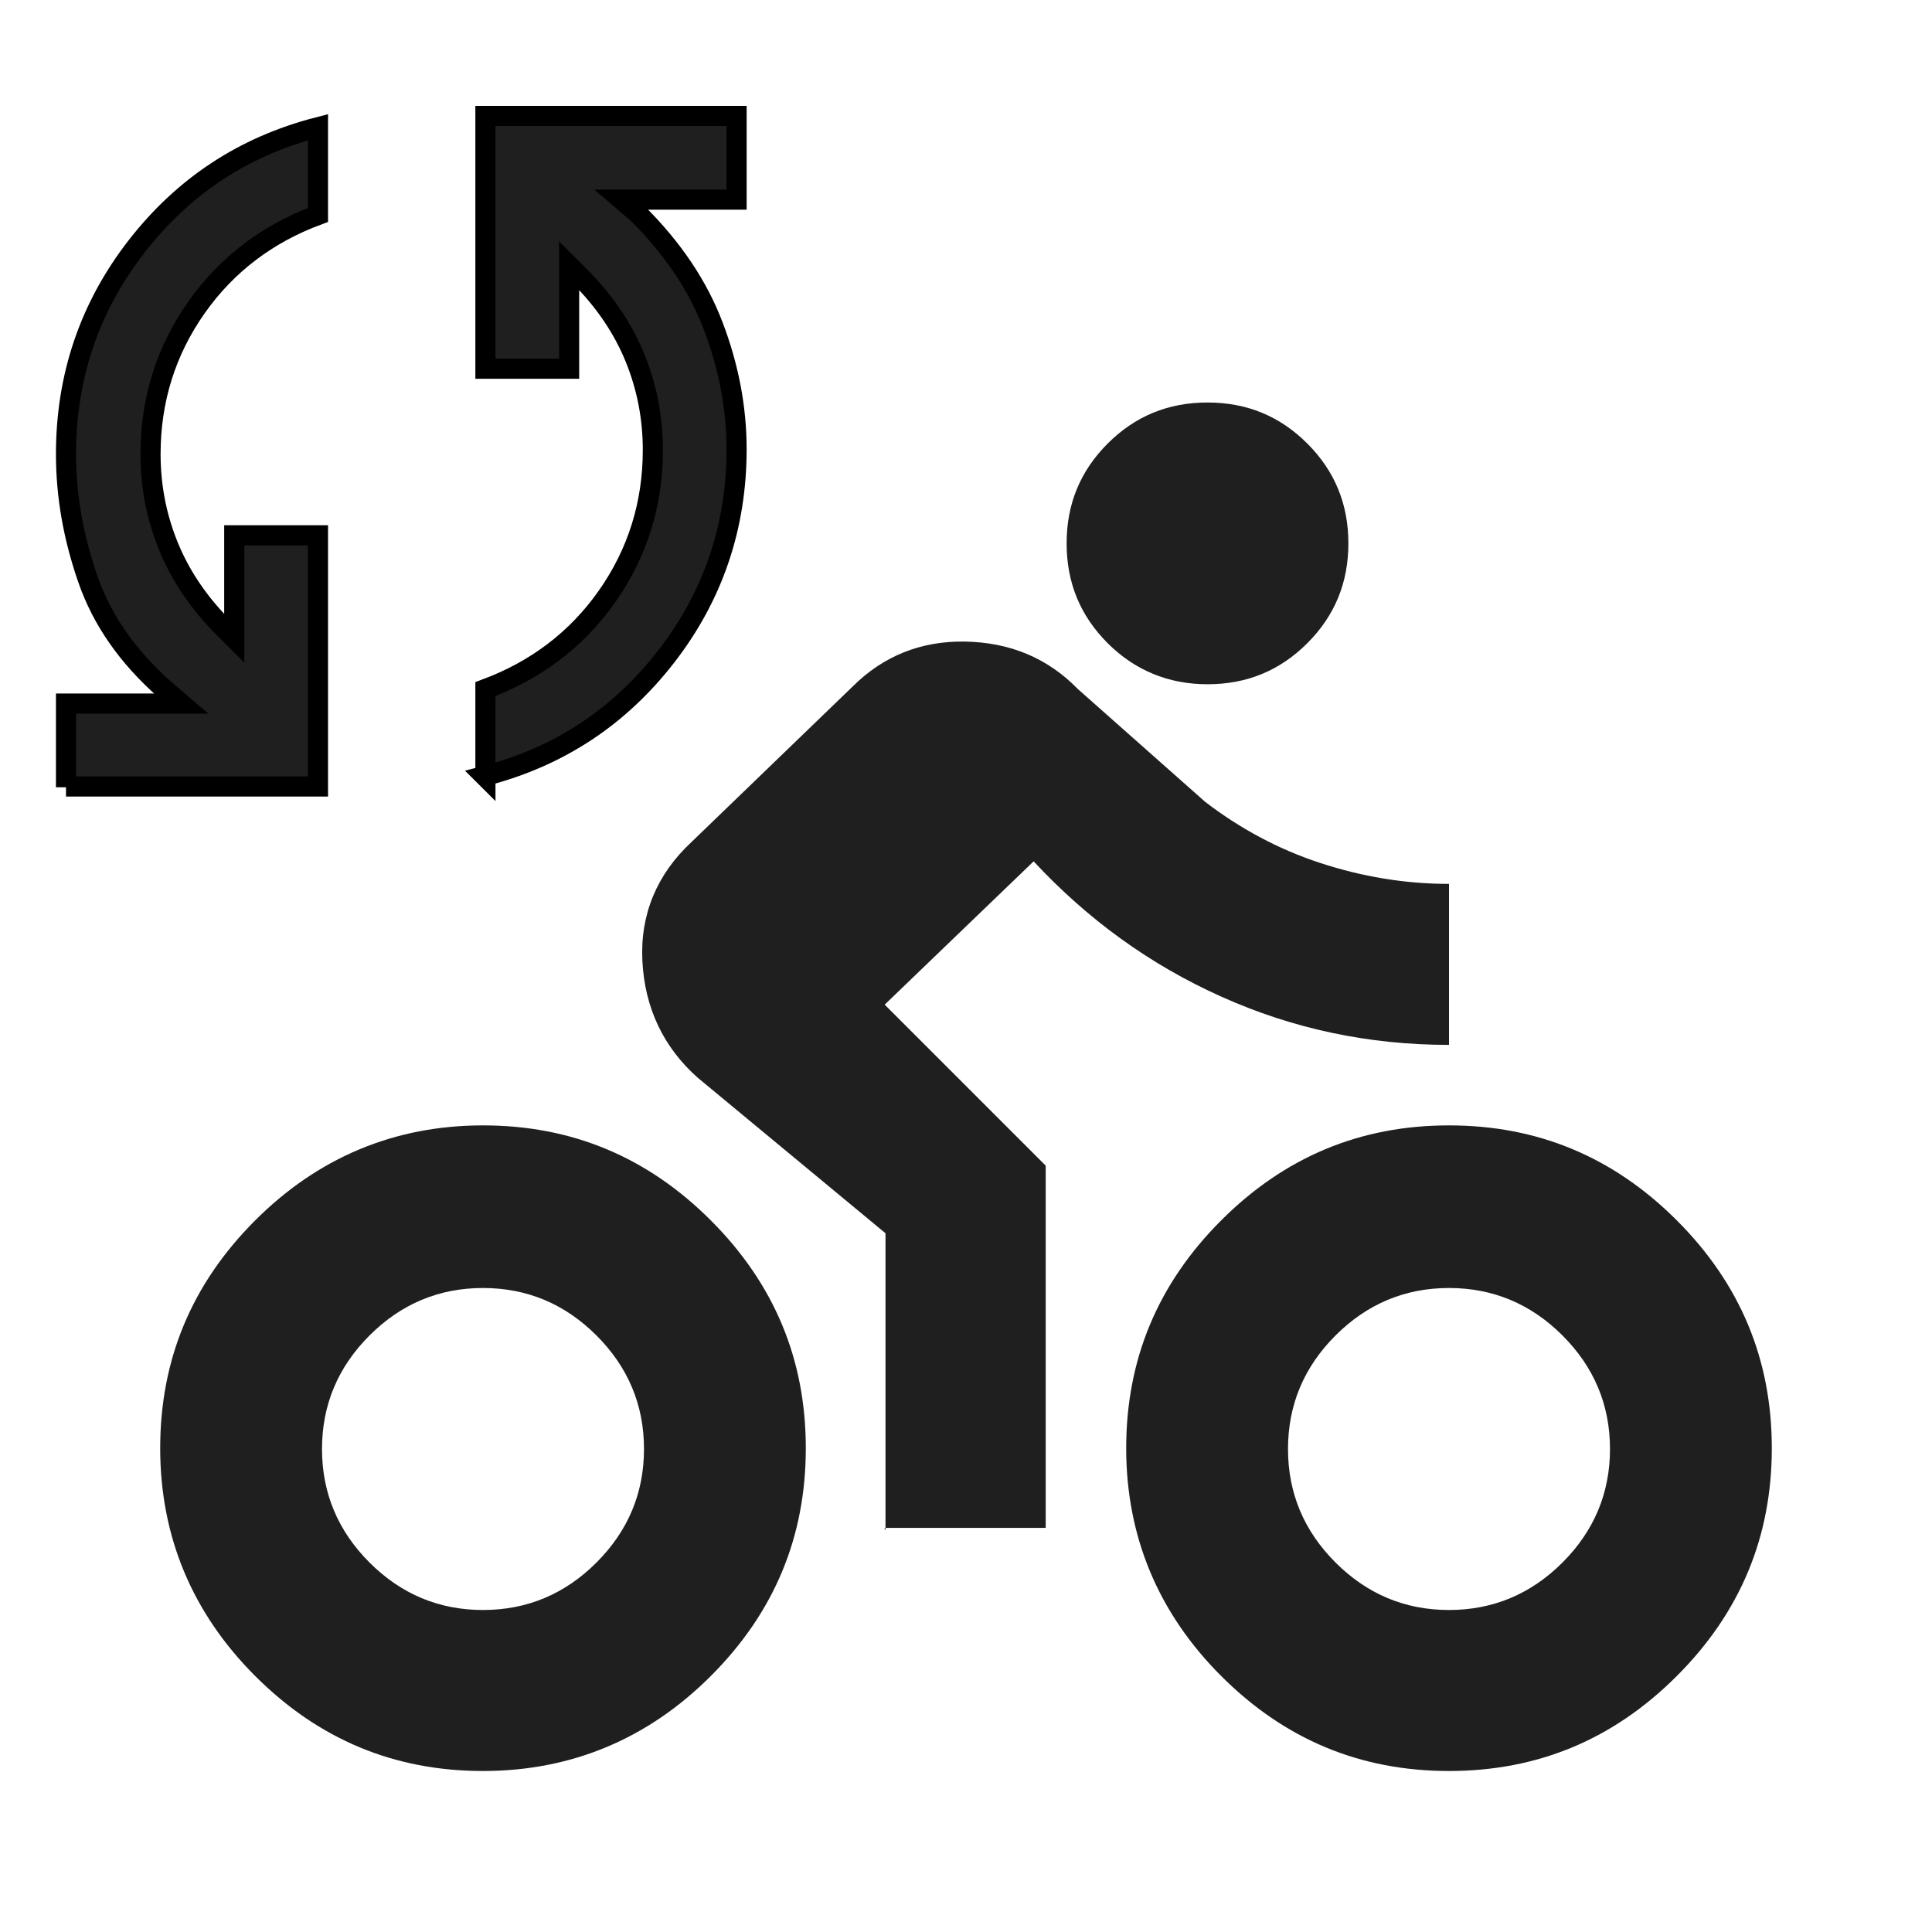
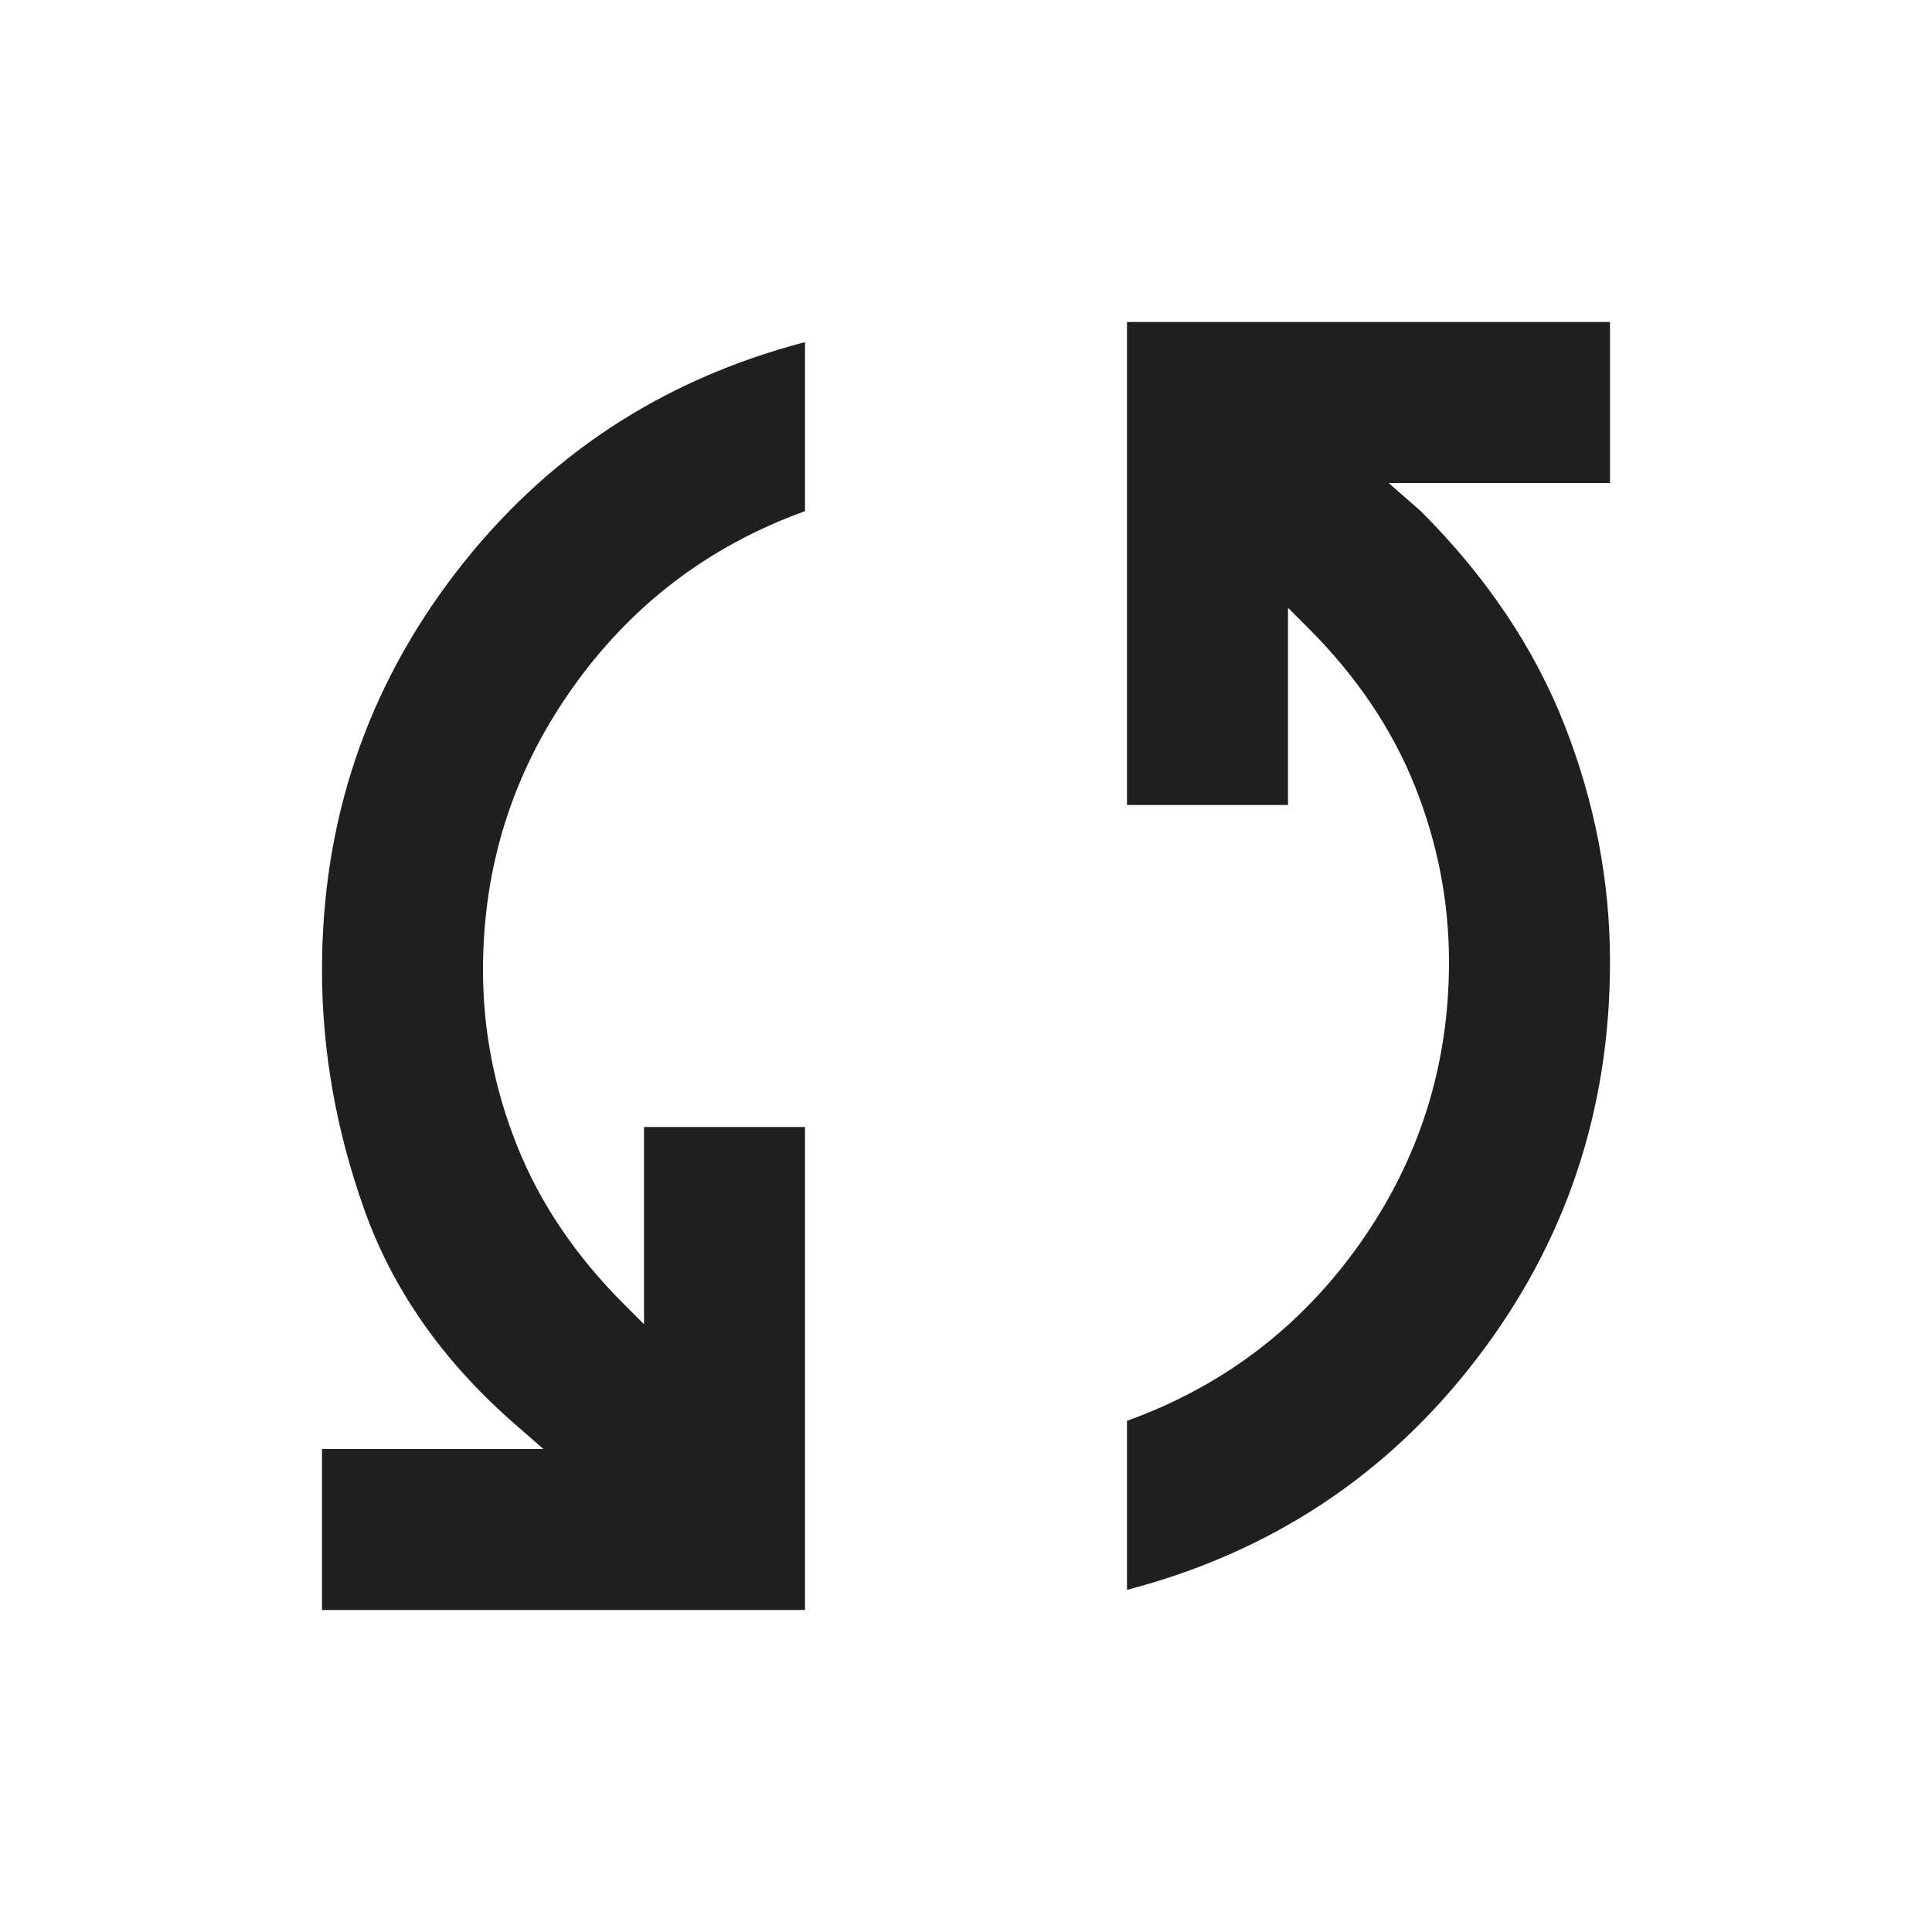
- <svg xmlns="http://www.w3.org/2000/svg" id="Layer_1" version="1.1" viewBox="0 0 24 24">
-   <defs>
-     <style>
-       .st0, .st1 {
-         fill: #1f1f1f;
-       }
- 
-       .st1 {
-         stroke: #000;
-         stroke-miterlimit: 10;
-         stroke-width: .25px;
-       }
-     </style>
-   </defs>
-   <g id="Layer_11" data-name="Layer_1">
-     <path class="st0" d="M18,20c.55,0,1.02-.2,1.41-.59s.59-.86.59-1.41-.2-1.02-.59-1.41-.86-.59-1.41-.59-1.02.2-1.41.59-.59.86-.59,1.41.2,1.02.59,1.41.86.59,1.41.59ZM18,22c-1.1,0-2.04-.39-2.83-1.18-.78-.78-1.18-1.73-1.18-2.83s.39-2.04,1.18-2.83,1.73-1.18,2.83-1.18,2.04.39,2.83,1.18,1.18,1.73,1.18,2.83-.39,2.04-1.18,2.83-1.73,1.18-2.83,1.18ZM15,8.5c-.48,0-.9-.17-1.24-.51s-.51-.75-.51-1.24.17-.9.51-1.24.75-.51,1.24-.51.9.17,1.24.51.51.75.51,1.24-.17.9-.51,1.24c-.34.34-.75.51-1.24.51ZM11,19v-3.68l-2.33-1.93c-.43-.38-.66-.87-.69-1.45s.18-1.08.61-1.48l2-1.93c.38-.38.85-.57,1.4-.56s1.02.2,1.4.59l1.58,1.4c.43.33.91.59,1.43.76s1.05.26,1.6.26v2c-1,0-1.94-.2-2.83-.6s-1.66-.96-2.33-1.68l-1.85,1.78,2,2v4.5h-2v.02ZM6,20c.55,0,1.02-.2,1.41-.59s.59-.86.59-1.41-.2-1.02-.59-1.41-.86-.59-1.41-.59-1.02.2-1.41.59-.59.86-.59,1.41.2,1.02.59,1.41.86.59,1.41.59ZM6,22c-1.1,0-2.04-.39-2.83-1.18-.78-.78-1.18-1.73-1.18-2.83s.39-2.04,1.18-2.83c.78-.78,1.73-1.18,2.83-1.18s2.04.39,2.83,1.18,1.18,1.73,1.18,2.83-.39,2.04-1.18,2.83c-.78.78-1.73,1.18-2.83,1.18Z" />
-   </g>
-   <path class="st1" d="M.82,9.78v-1.04h1.43l-.21-.18c-.45-.4-.77-.85-.95-1.37s-.27-1.03-.27-1.55c0-.96.29-1.82.87-2.57.58-.75,1.33-1.25,2.26-1.49v1.09c-.62.23-1.13.61-1.51,1.15-.38.54-.57,1.15-.57,1.82,0,.39.07.77.22,1.14.15.37.38.71.69,1.02l.13.13v-1.28h1.04v3.12H.82ZM6.03,9.65v-1.09c.62-.23,1.13-.61,1.51-1.15s.57-1.15.57-1.82c0-.39-.07-.77-.22-1.14s-.38-.71-.69-1.02l-.13-.13v1.28h-1.04V1.44h3.12v1.04h-1.43l.21.18c.43.43.74.89.93,1.39s.29,1.01.29,1.53c0,.96-.29,1.82-.87,2.57-.58.75-1.33,1.25-2.26,1.49Z" />
+ <svg xmlns="http://www.w3.org/2000/svg" height="24px" viewBox="0 -960 960 960" width="24px" fill="#1f1f1f">
+   <path d="M160-160v-80h110l-16-14q-52-46-73-105t-21-119q0-111 66.5-197.5T400-790v84q-72 26-116 88.5T240-478q0 45 17 87.5t53 78.5l10 10v-98h80v240H160Zm400-10v-84q72-26 116-88.5T720-482q0-45-17-87.5T650-648l-10-10v98h-80v-240h240v80H690l16 14q49 49 71.5 106.5T800-482q0 111-66.5 197.5T560-170Z" />
</svg>
